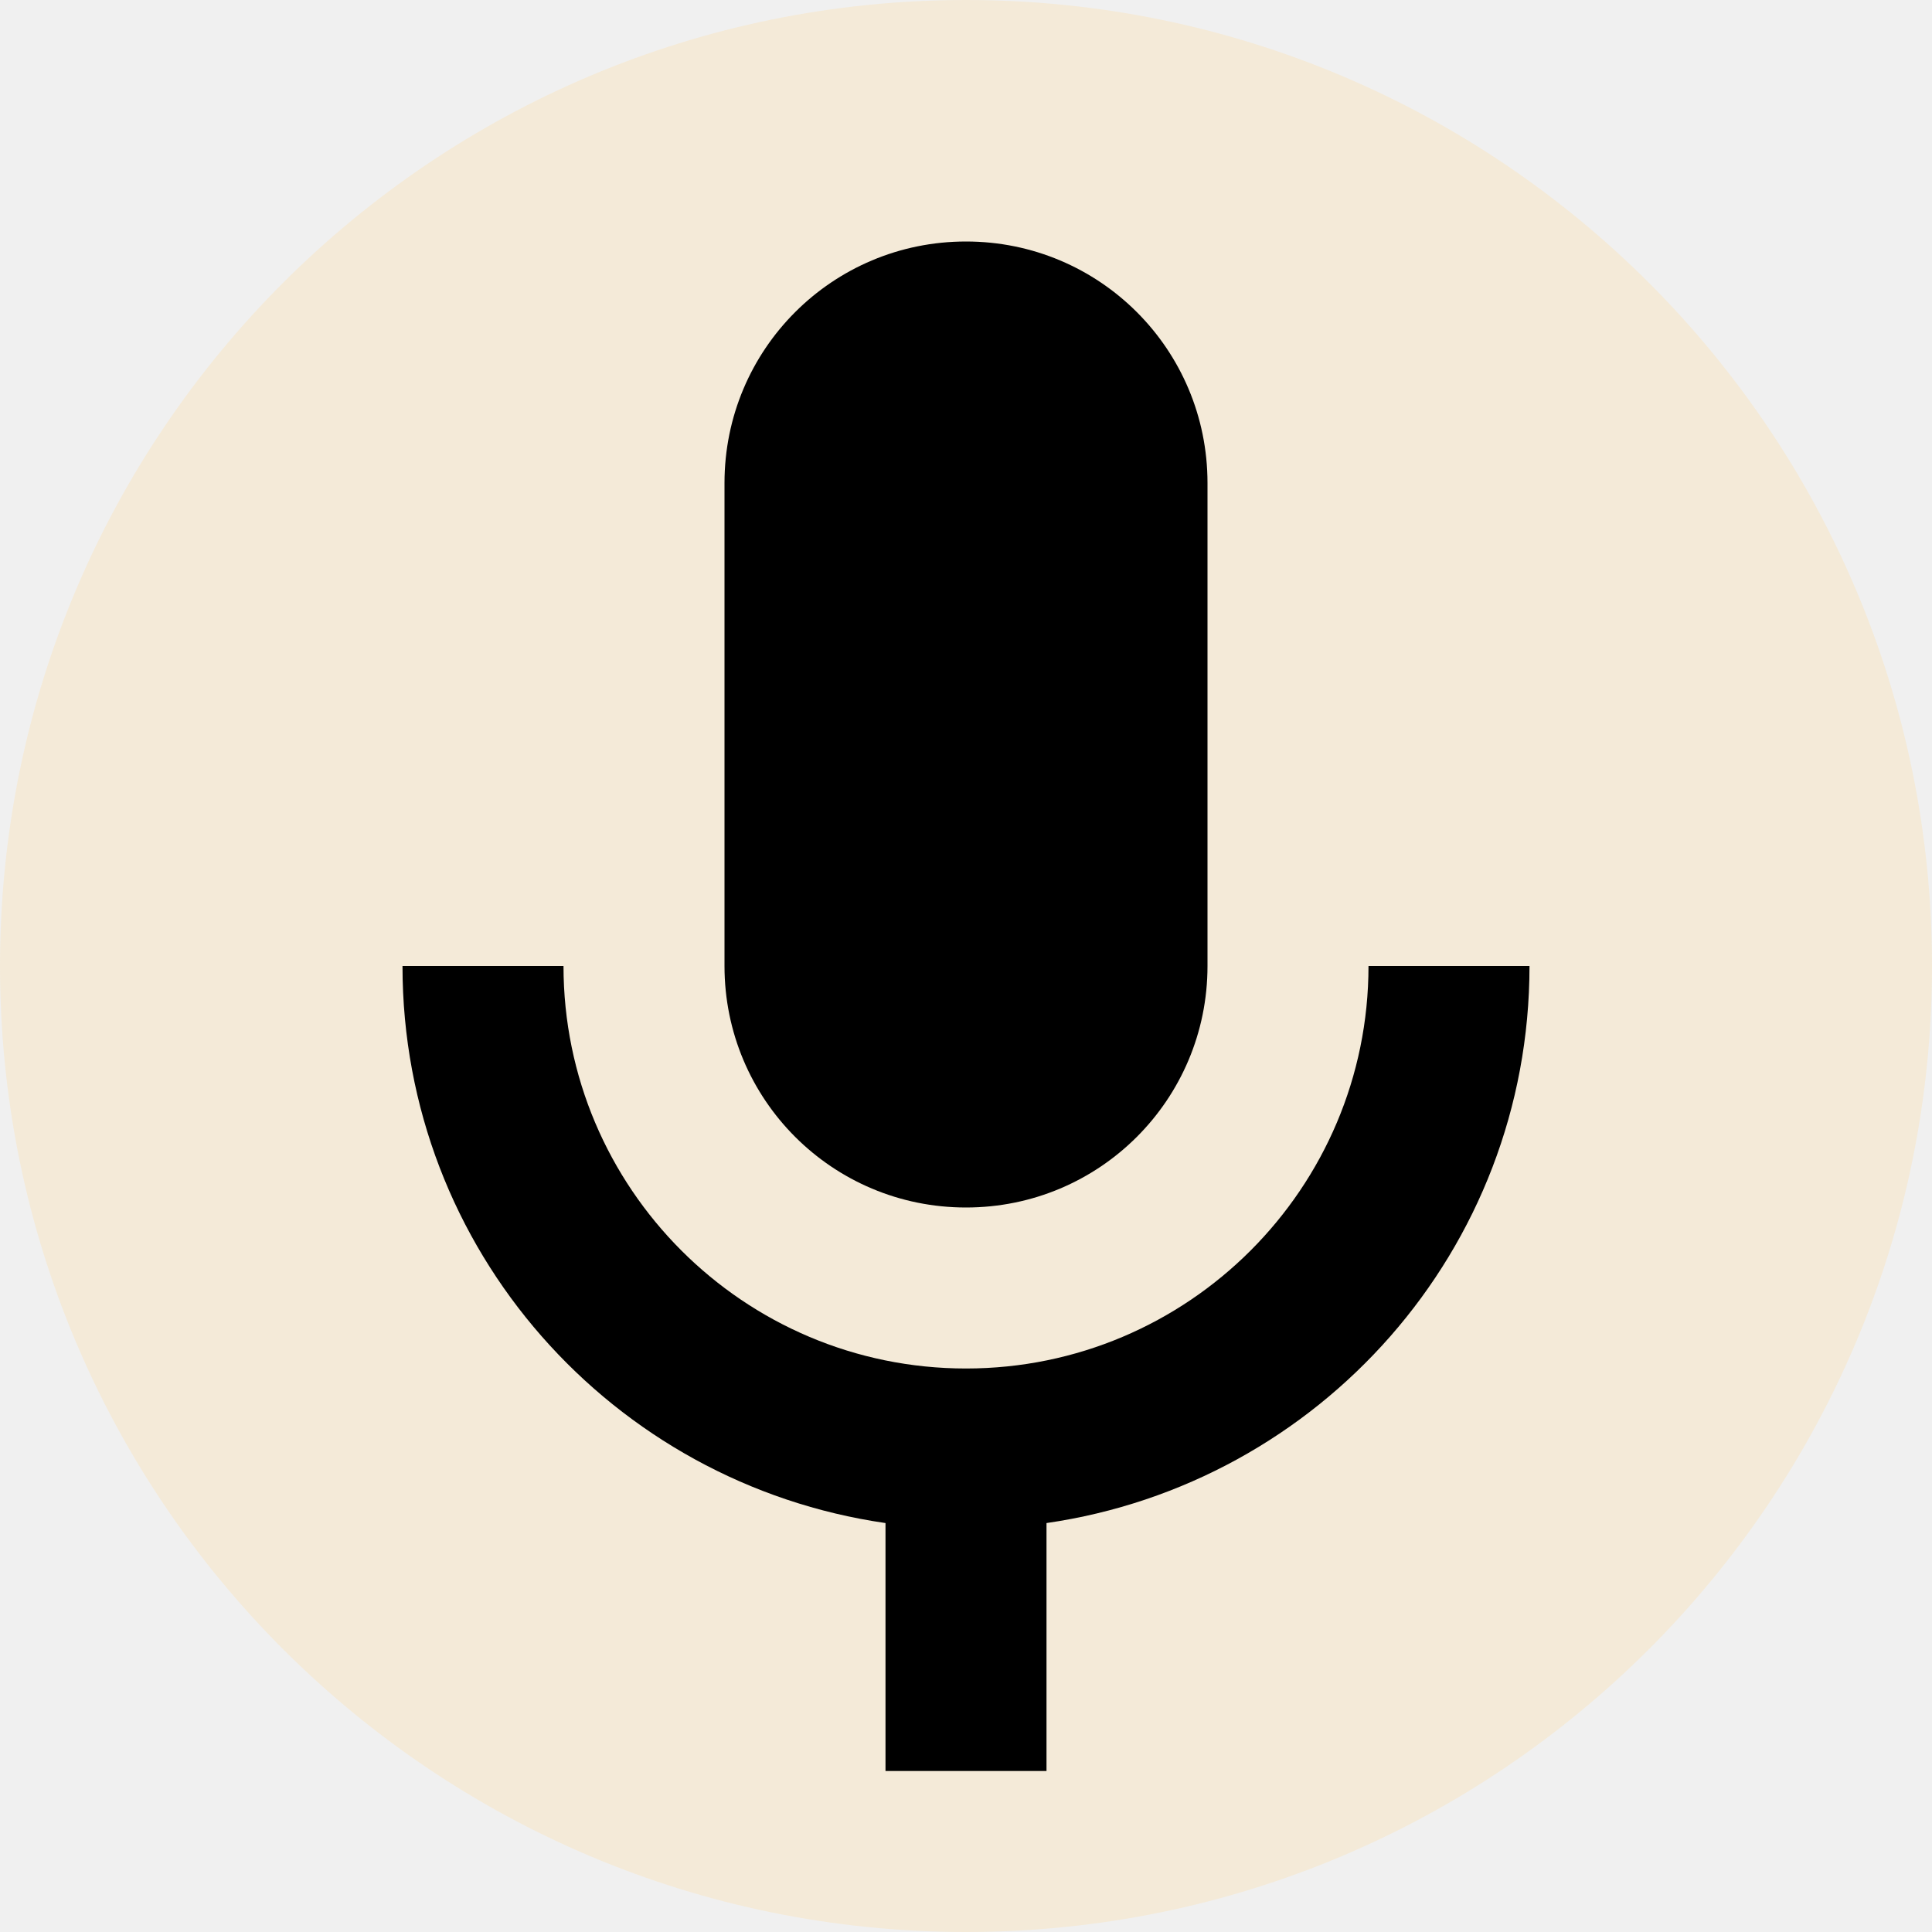
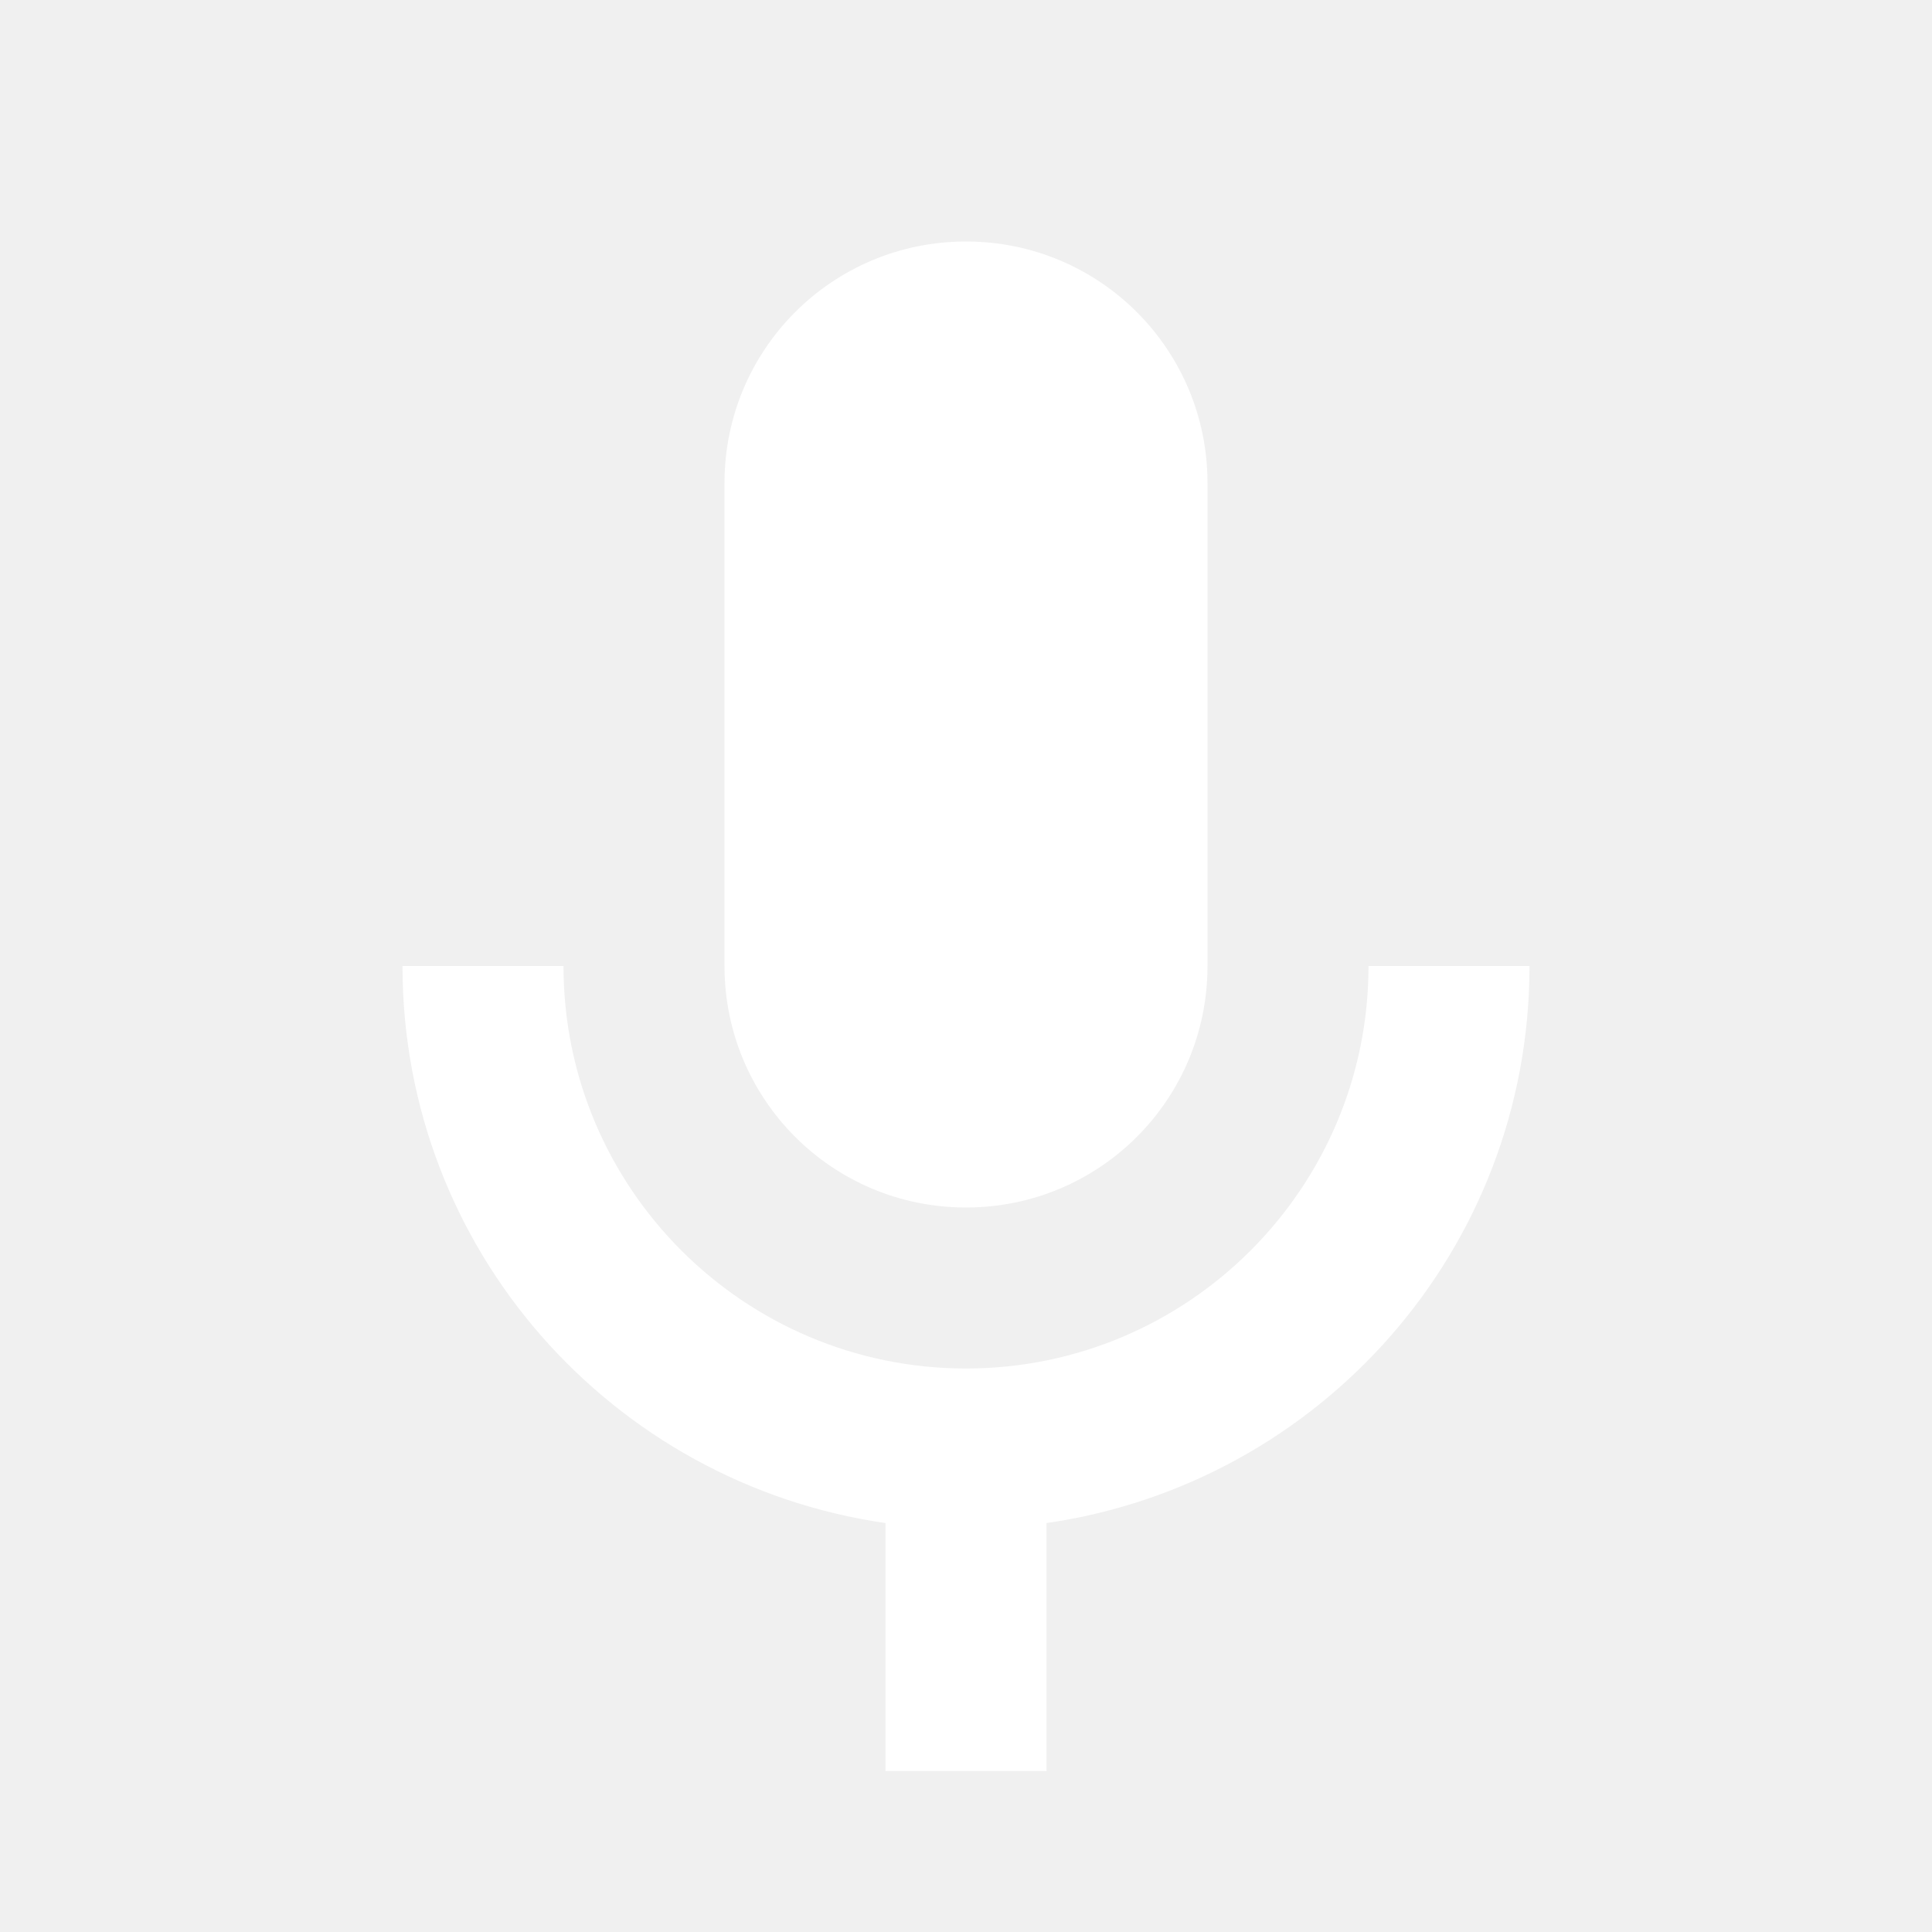
<svg xmlns="http://www.w3.org/2000/svg" width="24" height="24" viewBox="0 0 24 24" fill="none">
-   <rect width="24" height="24" rx="12" fill="#F4EAD8" />
-   <path d="M12 15C13.66 15 15 13.66 15 12V6C15 4.34 13.66 3 12 3C10.34 3 9 4.34 9 6V12C9 13.66 10.34 15 12 15Z" fill="black" />
-   <path d="M17 12C17 14.76 14.76 17 12 17C9.24 17 7 14.76 7 12H5C5 15.53 7.61 18.43 11 18.92V22H13V18.92C16.39 18.43 19 15.53 19 12H17Z" fill="black" />
+   <path d="M12 15C13.66 15 15 13.66 15 12V6C15 4.34 13.66 3 12 3C10.34 3 9 4.34 9 6V12C9 13.66 10.34 15 12 15Z" fill="white" />
+   <path d="M17 12C17 14.76 14.76 17 12 17C9.24 17 7 14.76 7 12H5C5 15.53 7.61 18.43 11 18.92V22H13V18.92C16.39 18.43 19 15.53 19 12H17Z" fill="white" />
</svg>
